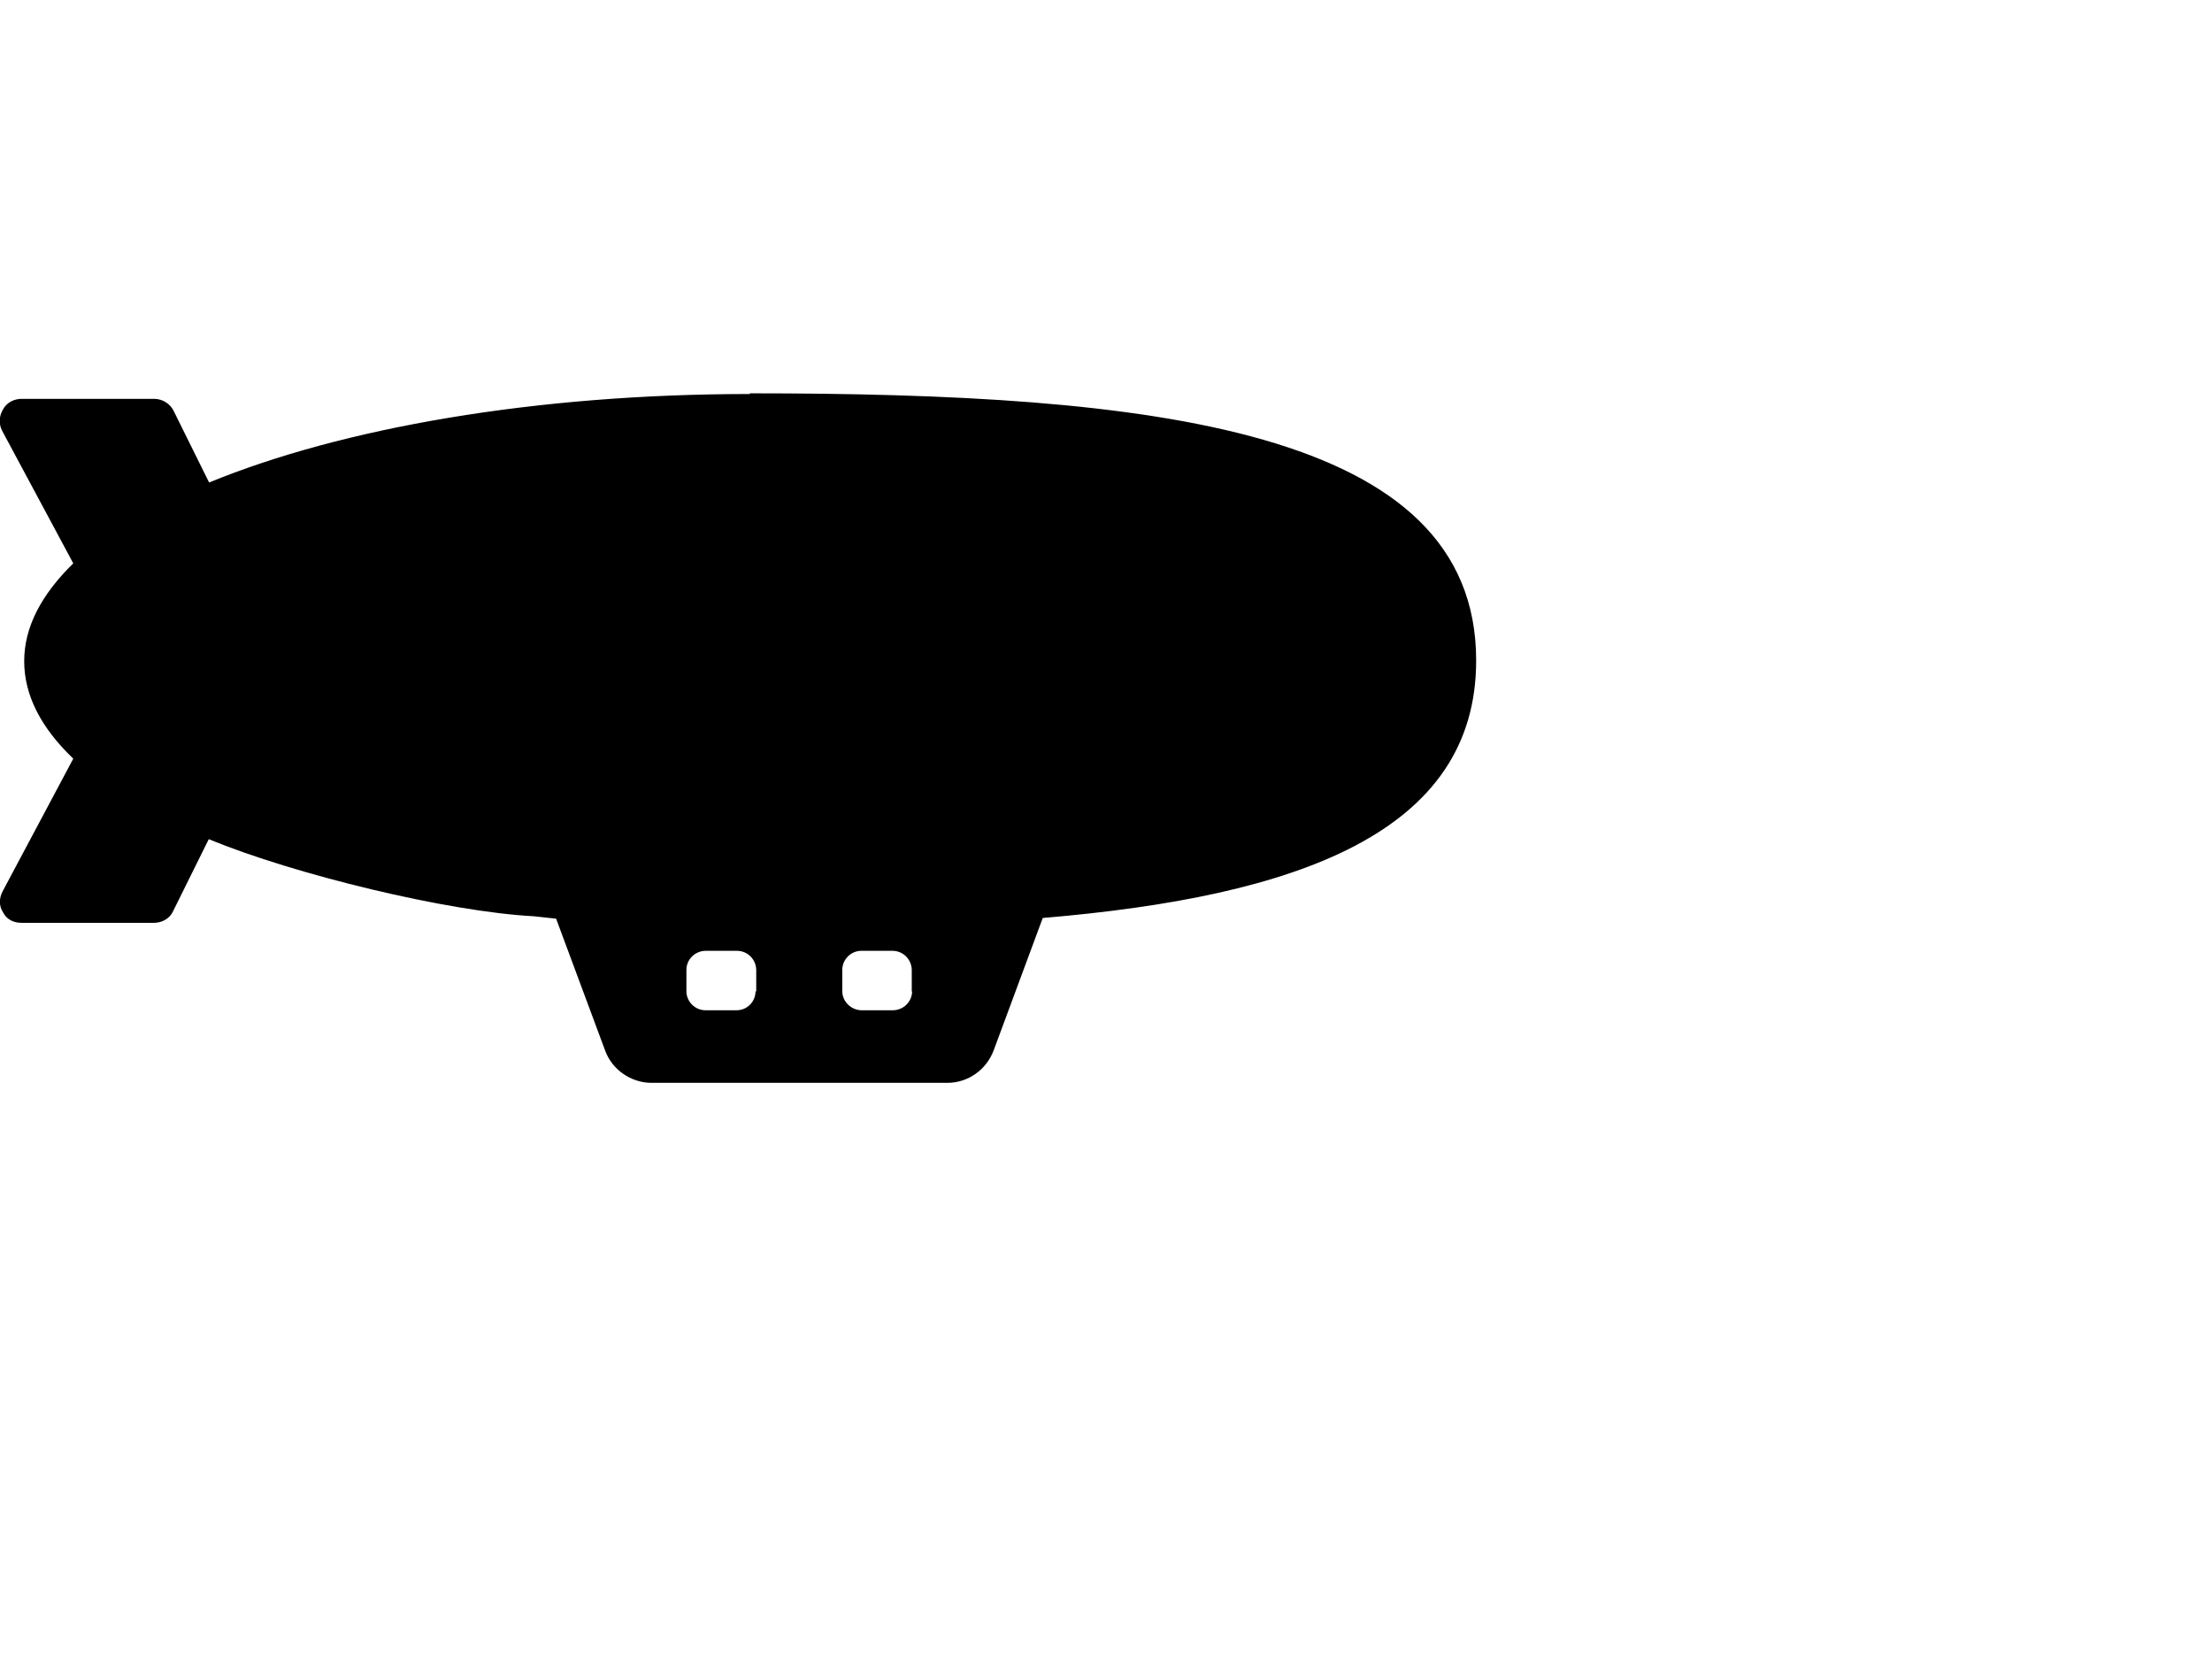
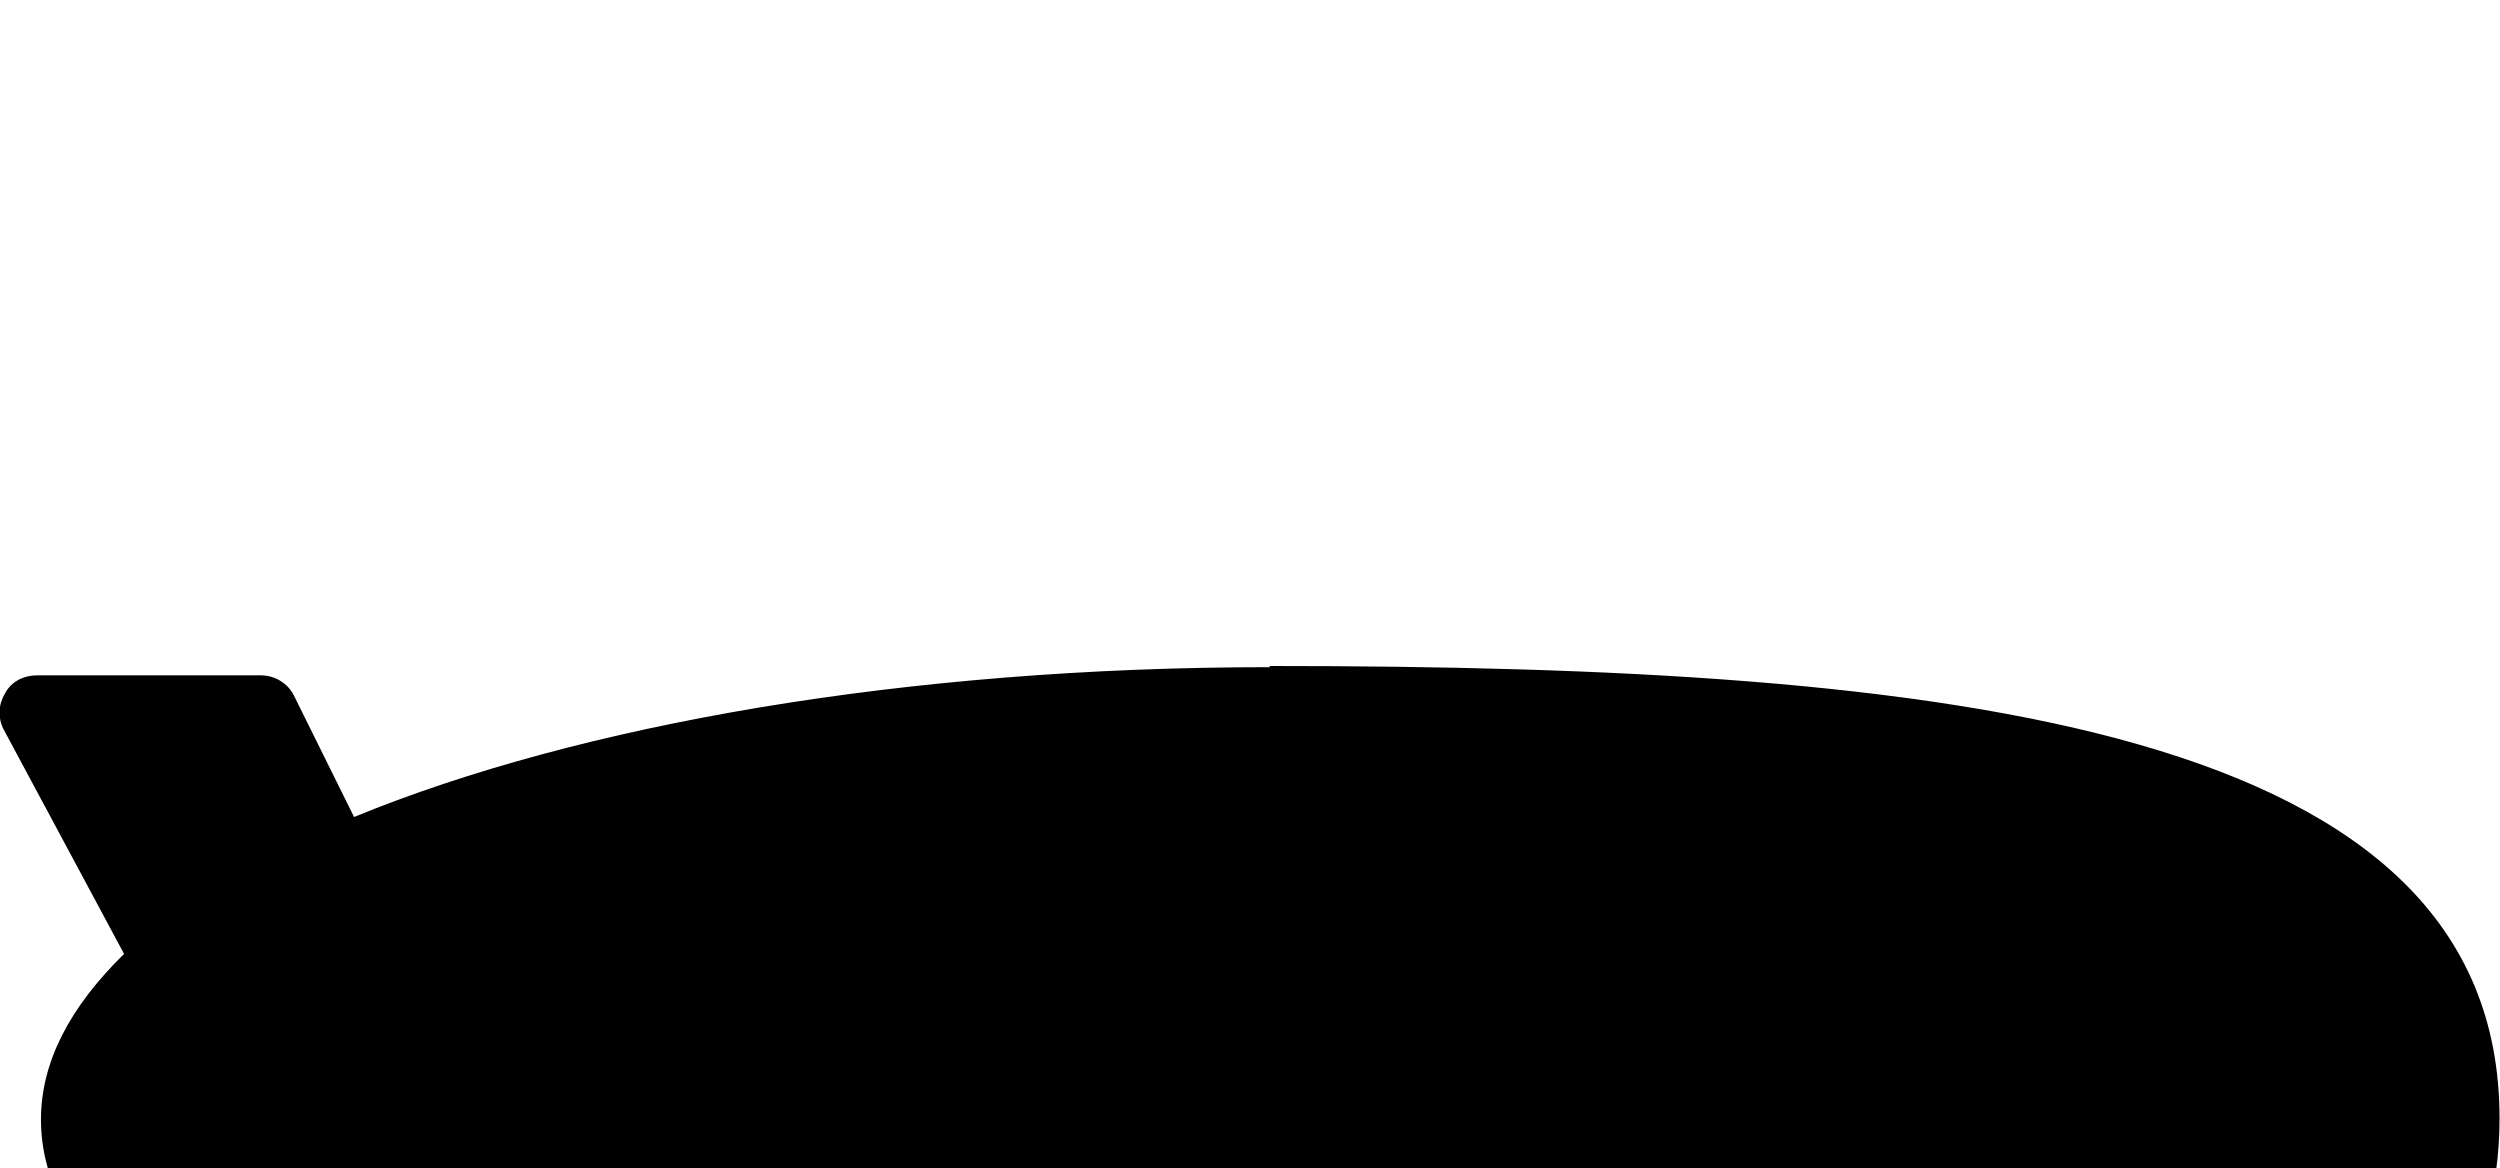
- <svg xmlns="http://www.w3.org/2000/svg" id="docking" alt="docking" title="docking" viewbox="-70 20 560 400" width="640" height="480">
+ <svg xmlns="http://www.w3.org/2000/svg" id="docking" alt="docking" title="docking" viewbox="-70 10 560 400" width="100%" height="100%">
  <path d="M217 114c-62.2 0-118 9.8-156.5 25.6l-10.3-20.8c-1-2-3.2-3.4-5.6-3.4H6.3c-2.2 0-4.3 1-5.4 3-1.2 2-1.3 4.2-.3 6.2L21.2 163C12 172 7 181.4 7 191.3c0 10 5 19.4 14.2 28.2L.7 258c-1 2-1 4.2.2 6 1 2 3 3 5.3 3h38.3c2.4 0 4.6-1.2 5.6-3.4l10.3-20.8c25 10.3 69.3 21 94 22.3l6.5.7 14.2 38.2c2 5.5 7.5 9.3 13.4 9.3h85.6c6 0 11.3-3.8 13.4-9.4l14.2-38.3c73.8-6.2 125.4-24.7 125.4-74.5 0-67.2-94-77.3-210.2-77.3zm1.6 172.8c0 3-2.4 5.5-5.5 5.5h-9c-3 0-5.5-2.5-5.5-5.5v-6.2c0-3 2.5-5.5 5.6-5.5h9c3.2 0 5.6 2.6 5.6 5.6v6.2zm45.3 0c0 3-2.5 5.5-5.6 5.5h-9c-3 0-5.6-2.5-5.6-5.5v-6.2c0-3 2.5-5.5 5.5-5.5h9c3.2 0 5.6 2.6 5.6 5.6v6.2z" />
</svg>
